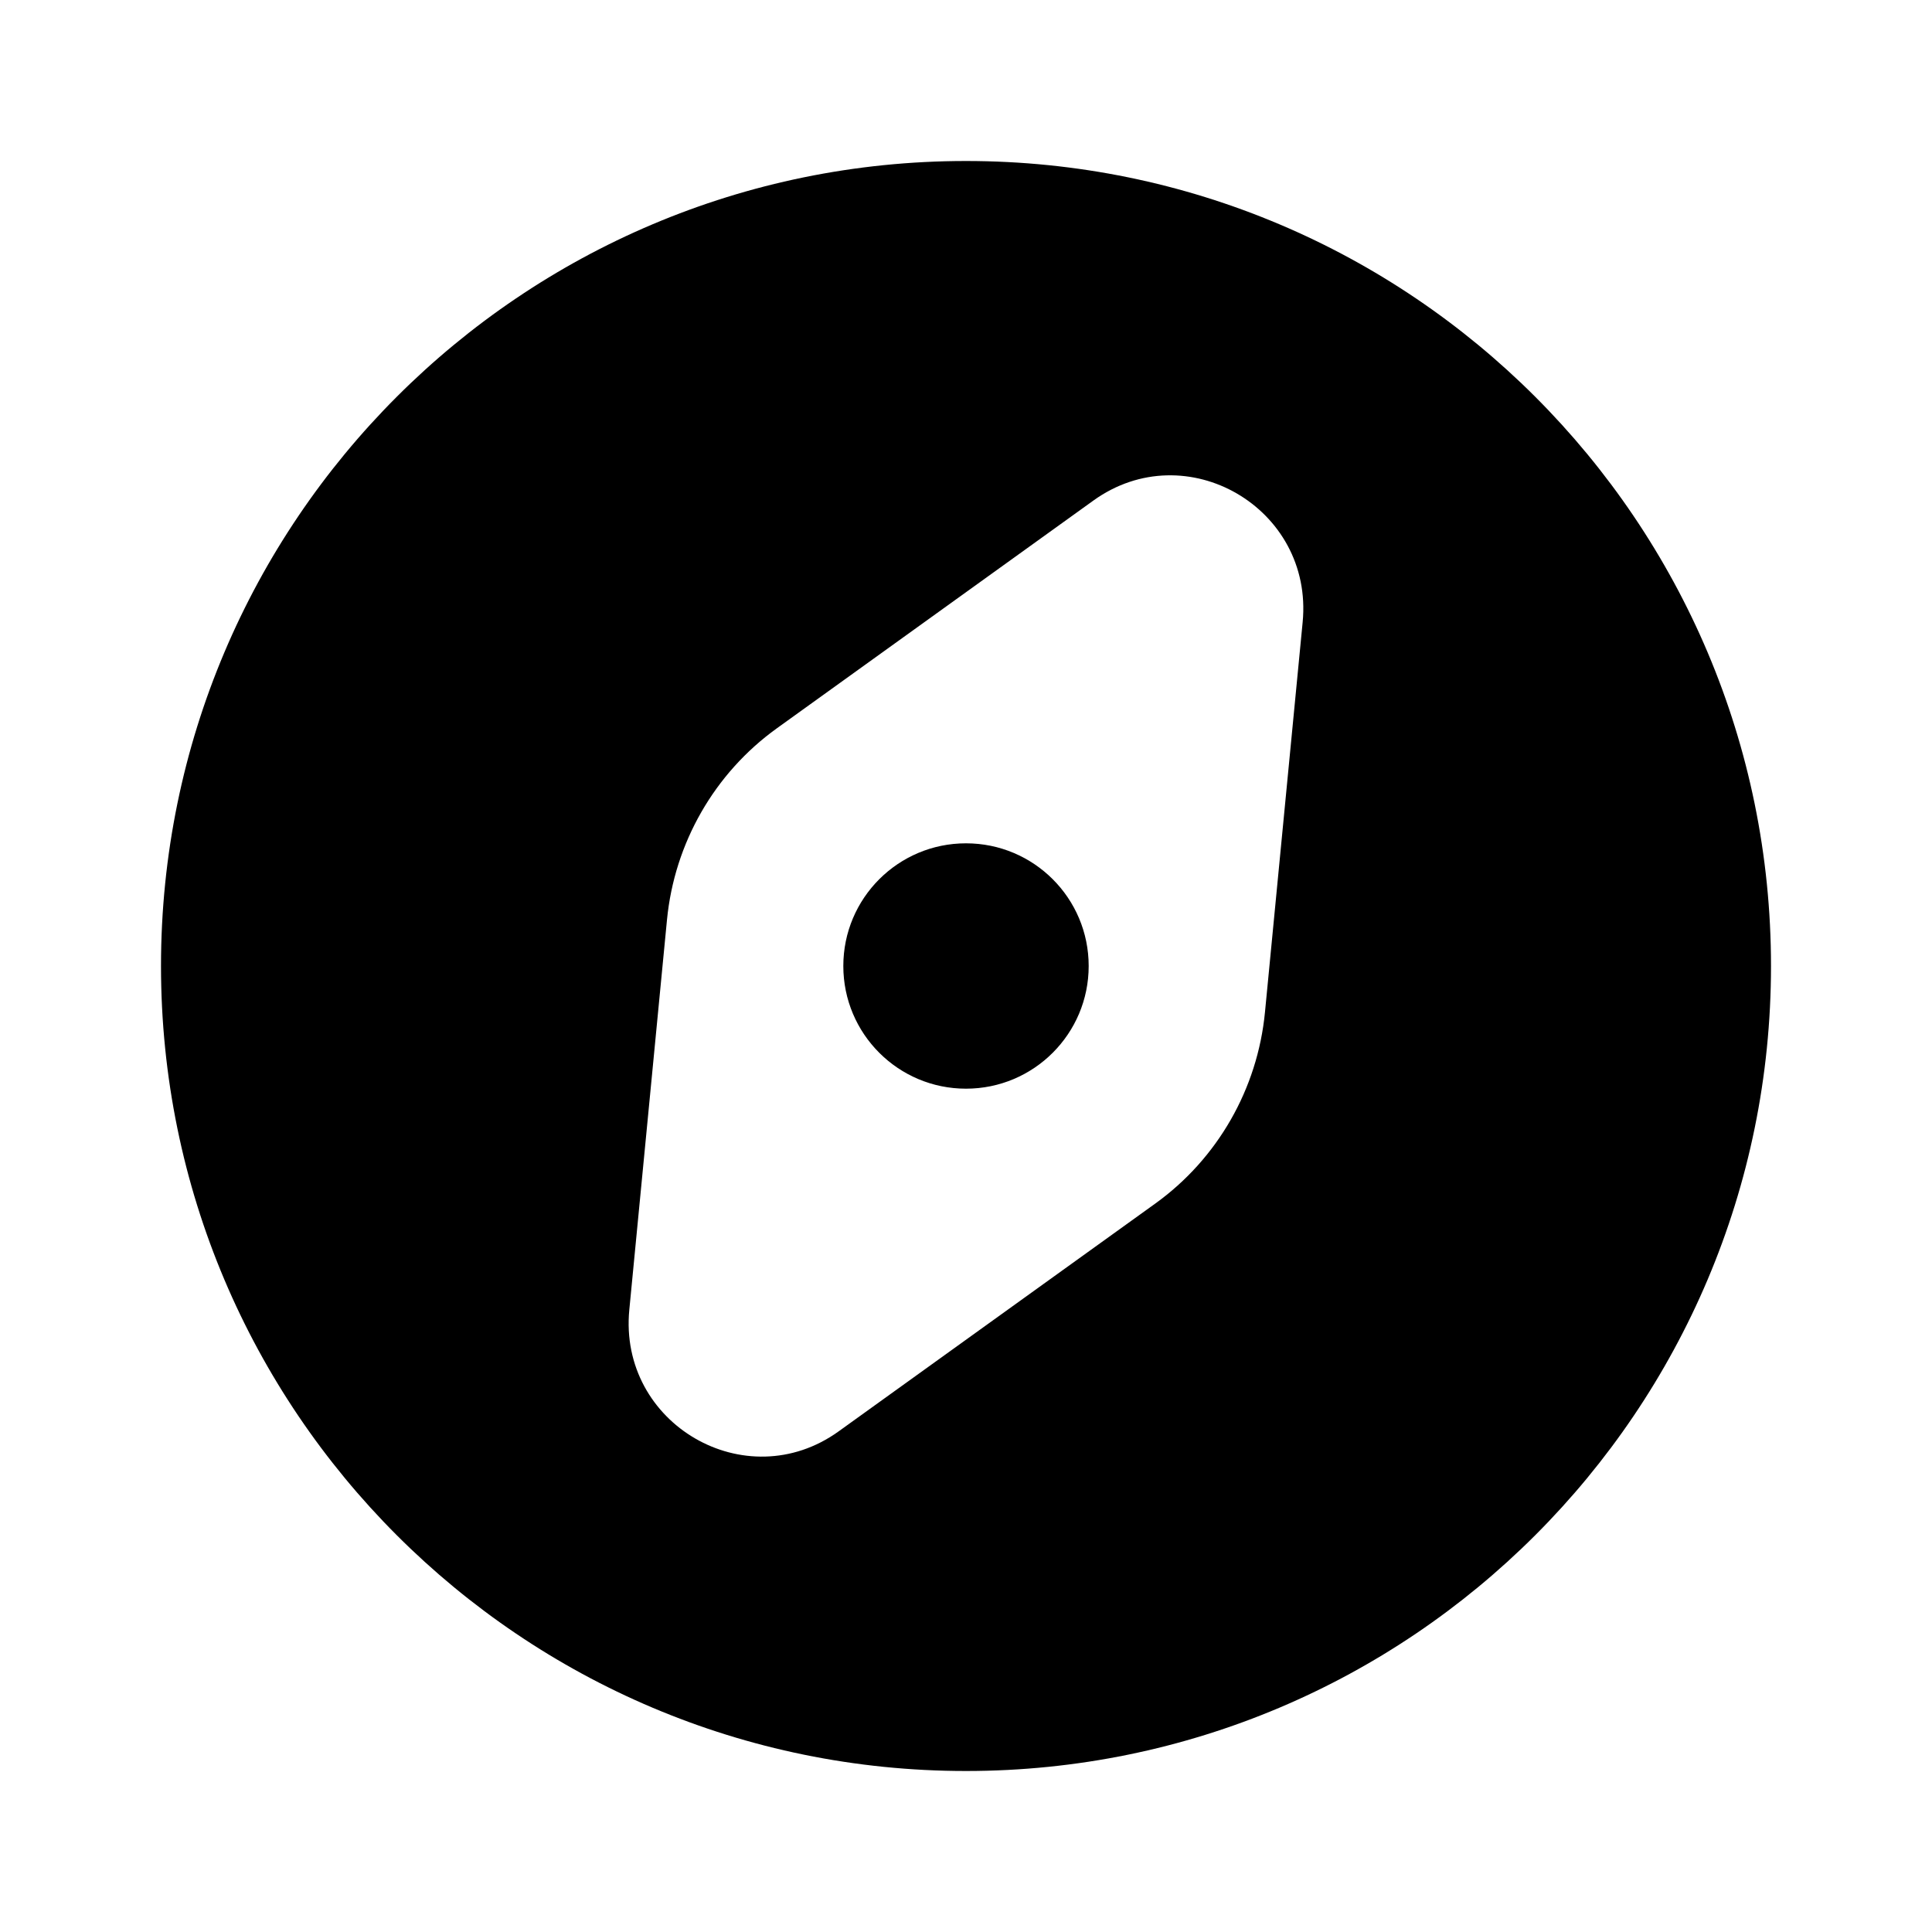
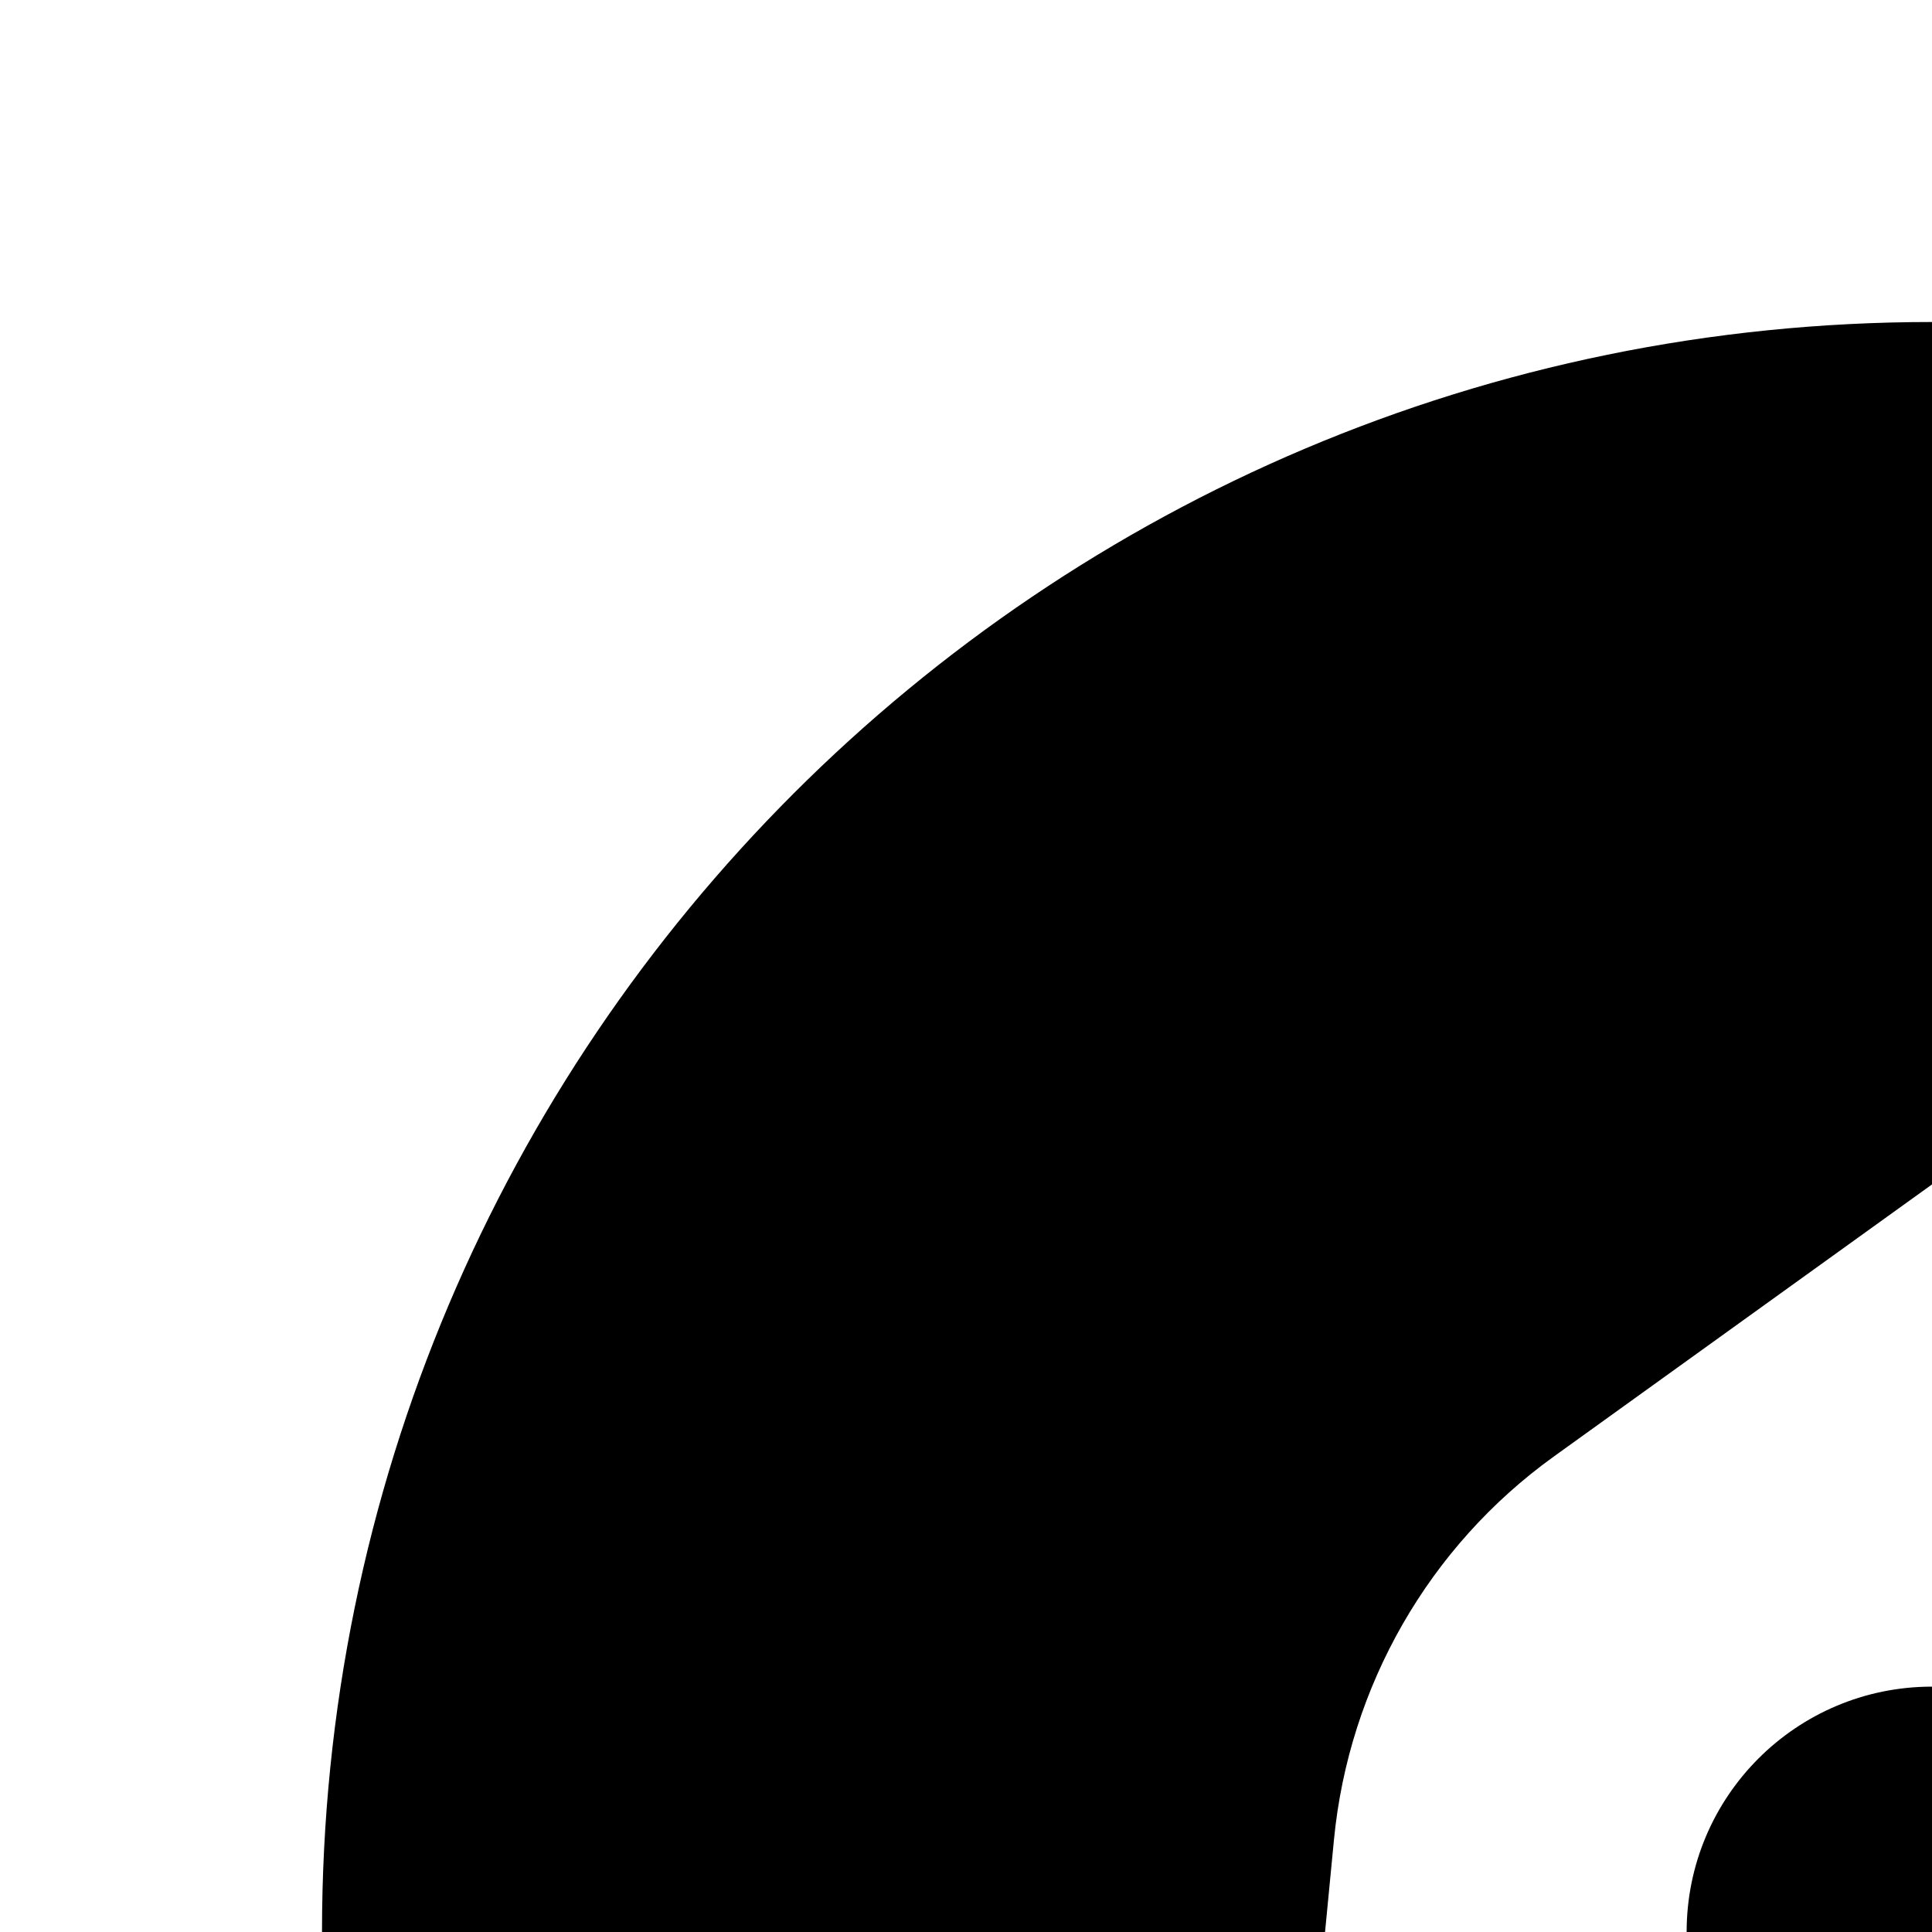
- <svg xmlns="http://www.w3.org/2000/svg" height="48" viewBox="0 0 48 48" width="48">
+ <svg xmlns="http://www.w3.org/2000/svg" height="24" width="24" viewBox="0 0 24 24">
  <path d="m24 27.048c1.683 0 3.048-1.364 3.048-3.048s-1.364-3.048-3.048-3.048-3.048 1.364-3.048 3.048 1.364 3.048 3.048 3.048z" />
  <path d="m24 44c11.046 0 20-8.954 20-20s-8.954-20-20-20-20 8.954-20 20 8.954 20 20 20zm4.7-14.096c1.549-1.114 2.544-2.85 2.728-4.758l.936-9.688c.274-2.837-2.896-4.679-5.199-3.022l-7.865 5.659c-1.549 1.115-2.544 2.85-2.729 4.758l-.936 9.688c-.274 2.836 2.896 4.678 5.199 3.022z" fill-rule="evenodd" />
</svg>
